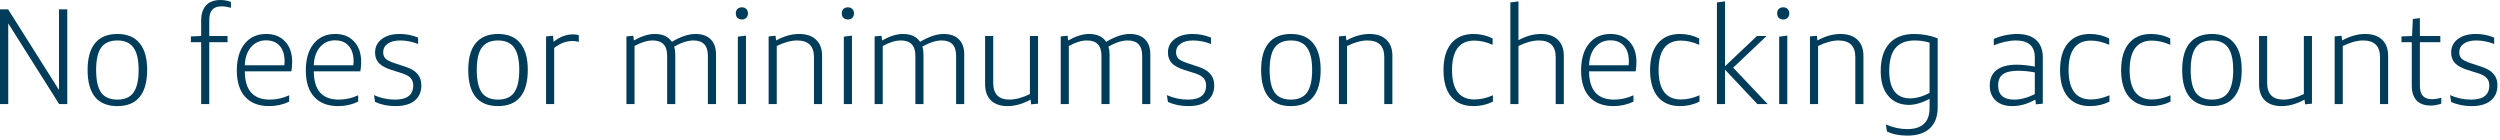
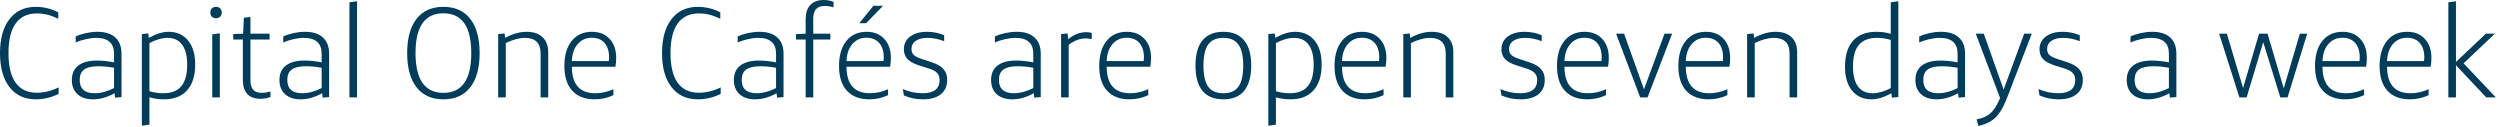
- <svg xmlns="http://www.w3.org/2000/svg" width="665" height="37" viewBox="0 0 665 37" fill="none">
-   <path d="M651.716 25.308C653.516 26.1 655.376 26.496 657.296 26.496C660.536 26.496 662.156 25.236 662.156 22.716C662.156 21.9 661.916 21.24 661.436 20.736C660.98 20.232 660.212 19.812 659.132 19.476L656.396 18.612C654.86 18.132 653.744 17.532 653.048 16.812C652.352 16.068 652.004 15.132 652.004 14.004C652.004 12.492 652.592 11.292 653.768 10.404C654.968 9.492 656.576 9.036 658.592 9.036C660.296 9.036 661.916 9.36 663.452 10.008V11.7C661.844 11.076 660.26 10.764 658.7 10.764C657.284 10.764 656.168 11.052 655.352 11.628C654.56 12.18 654.164 12.948 654.164 13.932C654.164 14.628 654.38 15.192 654.812 15.624C655.268 16.032 656.072 16.428 657.224 16.812L660.068 17.748C661.532 18.228 662.6 18.864 663.272 19.656C663.968 20.448 664.316 21.456 664.316 22.68C664.316 24.456 663.716 25.824 662.516 26.784C661.316 27.744 659.624 28.224 657.44 28.224C655.424 28.224 653.612 27.852 652.004 27.108L651.716 25.308Z" fill="#013D5B" />
-   <path d="M643.69 11.232V22.752C643.69 24 643.954 24.924 644.482 25.524C645.01 26.1 645.826 26.388 646.93 26.388C647.65 26.388 648.466 26.256 649.378 25.992V27.576C648.37 27.912 647.446 28.08 646.606 28.08C644.95 28.08 643.69 27.636 642.826 26.748C641.962 25.836 641.53 24.492 641.53 22.716V11.232H638.794V9.684L641.602 9.576L641.818 5.04L643.69 4.824V9.576H649.126V11.232H643.69Z" fill="#013D5B" />
-   <path d="M633.082 27.684V15.192C633.082 12.24 631.582 10.764 628.582 10.764C627.79 10.764 626.914 10.896 625.954 11.16C625.018 11.424 624.094 11.784 623.182 12.24V27.684H621.022V9.684L622.858 9.504L623.003 10.764C625.091 9.612 627.13 9.036 629.122 9.036C631.066 9.036 632.566 9.54 633.622 10.548C634.702 11.556 635.242 12.984 635.242 14.832V27.684H633.082Z" fill="#013D5B" />
-   <path d="M603.067 9.576V22.068C603.067 25.02 604.519 26.496 607.423 26.496C608.215 26.496 609.079 26.364 610.015 26.1C610.975 25.836 611.911 25.476 612.823 25.02V9.576H614.983V27.576L613.147 27.756L613.003 26.496C610.915 27.648 608.875 28.224 606.883 28.224C604.987 28.224 603.511 27.72 602.455 26.712C601.423 25.68 600.907 24.252 600.907 22.428V9.576H603.067Z" fill="#013D5B" />
-   <path d="M588.379 28.224C585.763 28.224 583.783 27.42 582.439 25.812C581.119 24.18 580.459 21.78 580.459 18.612C580.459 15.468 581.119 13.092 582.439 11.484C583.783 9.852 585.763 9.036 588.379 9.036C590.995 9.036 592.963 9.852 594.283 11.484C595.627 13.092 596.299 15.468 596.299 18.612C596.299 21.78 595.627 24.18 594.283 25.812C592.963 27.42 590.995 28.224 588.379 28.224ZM588.379 26.496C590.347 26.496 591.775 25.872 592.663 24.624C593.575 23.352 594.031 21.348 594.031 18.612C594.031 15.9 593.575 13.92 592.663 12.672C591.775 11.4 590.347 10.764 588.379 10.764C586.411 10.764 584.971 11.4 584.059 12.672C583.171 13.92 582.727 15.9 582.727 18.612C582.727 21.348 583.171 23.352 584.059 24.624C584.971 25.872 586.411 26.496 588.379 26.496Z" fill="#013D5B" />
-   <path d="M577.357 27.036C575.773 27.828 574.045 28.224 572.173 28.224C569.629 28.224 567.661 27.396 566.269 25.74C564.901 24.084 564.217 21.72 564.217 18.648C564.217 15.576 564.901 13.212 566.269 11.556C567.661 9.876 569.629 9.036 572.173 9.036C573.973 9.036 575.677 9.432 577.285 10.224V11.916C575.605 11.172 573.973 10.8 572.389 10.8C570.445 10.8 568.969 11.46 567.961 12.78C566.977 14.1 566.485 16.056 566.485 18.648C566.485 21.216 566.977 23.16 567.961 24.48C568.969 25.8 570.445 26.46 572.389 26.46C574.021 26.46 575.677 26.088 577.357 25.344V27.036Z" fill="#013D5B" />
-   <path d="M561.115 27.036C559.531 27.828 557.803 28.224 555.931 28.224C553.387 28.224 551.419 27.396 550.027 25.74C548.659 24.084 547.975 21.72 547.975 18.648C547.975 15.576 548.659 13.212 550.027 11.556C551.419 9.876 553.387 9.036 555.931 9.036C557.731 9.036 559.435 9.432 561.043 10.224V11.916C559.363 11.172 557.731 10.8 556.147 10.8C554.203 10.8 552.727 11.46 551.719 12.78C550.735 14.1 550.243 16.056 550.243 18.648C550.243 21.216 550.735 23.16 551.719 24.48C552.727 25.8 554.203 26.46 556.147 26.46C557.779 26.46 559.435 26.088 561.115 25.344V27.036Z" fill="#013D5B" />
-   <path d="M541.548 27.756L541.404 26.496C539.34 27.648 537.3 28.224 535.284 28.224C533.436 28.224 531.972 27.744 530.892 26.784C529.812 25.8 529.272 24.456 529.272 22.752C529.272 20.952 529.872 19.584 531.072 18.648C532.296 17.688 534.084 17.208 536.436 17.208C537.852 17.208 539.46 17.376 541.26 17.712V15.264C541.26 12.264 539.568 10.764 536.184 10.764C535.296 10.764 534.324 10.884 533.268 11.124C532.212 11.364 531.24 11.676 530.352 12.06V10.368C531.216 9.96 532.2 9.636 533.304 9.396C534.432 9.156 535.5 9.036 536.508 9.036C538.764 9.036 540.468 9.576 541.62 10.656C542.796 11.712 543.384 13.248 543.384 15.264V27.576L541.548 27.756ZM535.788 26.496C536.652 26.496 537.564 26.364 538.524 26.1C539.484 25.836 540.396 25.476 541.26 25.02V19.26C539.748 18.972 538.26 18.828 536.796 18.828C534.948 18.828 533.604 19.14 532.764 19.764C531.924 20.388 531.504 21.372 531.504 22.716C531.504 25.236 532.932 26.496 535.788 26.496Z" fill="#013D5B" />
-   <path d="M507.36 36.072C505.224 36.072 503.412 35.7 501.924 34.956L501.636 33.12C503.604 33.936 505.476 34.344 507.252 34.344C511.26 34.344 513.264 32.484 513.264 28.764V26.28C512.352 26.784 511.416 27.18 510.456 27.468C509.52 27.756 508.644 27.9 507.828 27.9C505.476 27.9 503.628 27.108 502.284 25.524C500.94 23.94 500.268 21.744 500.268 18.936C500.268 15.744 501.024 13.296 502.536 11.592C504.072 9.888 506.28 9.036 509.16 9.036C511.344 9.036 513.432 9.42 515.424 10.188V28.584C515.424 30.984 514.728 32.832 513.336 34.128C511.944 35.424 509.952 36.072 507.36 36.072ZM508.116 26.172C508.908 26.172 509.76 26.04 510.672 25.776C511.584 25.512 512.448 25.152 513.264 24.696V11.34C512.016 10.956 510.708 10.764 509.34 10.764C507.036 10.764 505.32 11.436 504.192 12.78C503.088 14.1 502.536 16.14 502.536 18.9C502.536 21.276 503.004 23.088 503.94 24.336C504.9 25.56 506.292 26.172 508.116 26.172Z" fill="#013D5B" />
-   <path d="M493.512 27.684V15.192C493.512 12.24 492.012 10.764 489.012 10.764C488.22 10.764 487.344 10.896 486.384 11.16C485.448 11.424 484.524 11.784 483.612 12.24V27.684H481.452V9.684L483.288 9.504L483.432 10.764C485.52 9.612 487.56 9.036 489.552 9.036C491.496 9.036 492.996 9.54 494.052 10.548C495.132 11.556 495.672 12.984 495.672 14.832V27.684H493.512Z" fill="#013D5B" />
-   <path d="M473.261 27.684V9.756L475.421 9.468V27.684H473.261ZM474.341 5.184C473.861 5.184 473.465 5.04 473.153 4.752C472.865 4.464 472.721 4.068 472.721 3.564C472.721 3.06 472.865 2.664 473.153 2.376C473.465 2.088 473.861 1.944 474.341 1.944C474.821 1.944 475.205 2.088 475.493 2.376C475.805 2.664 475.961 3.06 475.961 3.564C475.961 4.068 475.805 4.464 475.493 4.752C475.205 5.04 474.821 5.184 474.341 5.184Z" fill="#013D5B" />
-   <path d="M456.702 27.684V0.648L458.862 0.36V17.604L467.358 9.576H469.914L461.022 18L470.202 27.684H467.466L458.862 18.54V27.684H456.702Z" fill="#013D5B" />
-   <path d="M452.06 27.036C450.476 27.828 448.748 28.224 446.876 28.224C444.332 28.224 442.364 27.396 440.972 25.74C439.604 24.084 438.92 21.72 438.92 18.648C438.92 15.576 439.604 13.212 440.972 11.556C442.364 9.876 444.332 9.036 446.876 9.036C448.676 9.036 450.38 9.432 451.988 10.224V11.916C450.308 11.172 448.676 10.8 447.092 10.8C445.148 10.8 443.672 11.46 442.664 12.78C441.68 14.1 441.188 16.056 441.188 18.648C441.188 21.216 441.68 23.16 442.664 24.48C443.672 25.8 445.148 26.46 447.092 26.46C448.724 26.46 450.38 26.088 452.06 25.344V27.036Z" fill="#013D5B" />
-   <path d="M434.501 27.036C432.845 27.828 431.069 28.224 429.173 28.224C426.413 28.224 424.289 27.408 422.801 25.776C421.313 24.144 420.569 21.804 420.569 18.756C420.569 15.732 421.265 13.356 422.657 11.628C424.049 9.9 425.957 9.036 428.381 9.036C430.517 9.036 432.197 9.708 433.421 11.052C434.669 12.372 435.293 14.184 435.293 16.488C435.293 17.352 435.221 18.18 435.077 18.972H422.693C422.717 23.988 424.937 26.496 429.353 26.496C431.129 26.496 432.845 26.112 434.501 25.344V27.036ZM428.345 10.728C426.713 10.728 425.381 11.328 424.349 12.528C423.317 13.728 422.765 15.336 422.693 17.352H433.205C433.253 16.968 433.277 16.632 433.277 16.344C433.277 14.568 432.845 13.188 431.981 12.204C431.117 11.22 429.905 10.728 428.345 10.728Z" fill="#013D5B" />
-   <path d="M401.753 27.684V0.648L403.913 0.36V10.692C405.929 9.588 407.909 9.036 409.853 9.036C411.797 9.036 413.297 9.54 414.353 10.548C415.433 11.556 415.973 12.984 415.973 14.832V27.684H413.813V15.192C413.813 12.24 412.313 10.764 409.313 10.764C408.521 10.764 407.645 10.896 406.685 11.16C405.749 11.424 404.825 11.784 403.913 12.24V27.684H401.753Z" fill="#013D5B" />
-   <path d="M397.111 27.036C395.527 27.828 393.799 28.224 391.927 28.224C389.383 28.224 387.415 27.396 386.023 25.74C384.655 24.084 383.971 21.72 383.971 18.648C383.971 15.576 384.655 13.212 386.023 11.556C387.415 9.876 389.383 9.036 391.927 9.036C393.727 9.036 395.431 9.432 397.039 10.224V11.916C395.359 11.172 393.727 10.8 392.143 10.8C390.199 10.8 388.723 11.46 387.715 12.78C386.731 14.1 386.239 16.056 386.239 18.648C386.239 21.216 386.731 23.16 387.715 24.48C388.723 25.8 390.199 26.46 392.143 26.46C393.775 26.46 395.431 26.088 397.111 25.344V27.036Z" fill="#013D5B" />
-   <path d="M368.215 27.684V15.192C368.215 12.24 366.715 10.764 363.715 10.764C362.923 10.764 362.047 10.896 361.087 11.16C360.151 11.424 359.227 11.784 358.315 12.24V27.684H356.155V9.684L357.991 9.504L358.135 10.764C360.223 9.612 362.263 9.036 364.255 9.036C366.199 9.036 367.699 9.54 368.755 10.548C369.835 11.556 370.375 12.984 370.375 14.832V27.684H368.215Z" fill="#013D5B" />
-   <path d="M343.376 28.224C340.76 28.224 338.78 27.42 337.436 25.812C336.116 24.18 335.456 21.78 335.456 18.612C335.456 15.468 336.116 13.092 337.436 11.484C338.78 9.852 340.76 9.036 343.376 9.036C345.992 9.036 347.96 9.852 349.28 11.484C350.624 13.092 351.296 15.468 351.296 18.612C351.296 21.78 350.624 24.18 349.28 25.812C347.96 27.42 345.992 28.224 343.376 28.224ZM343.376 26.496C345.344 26.496 346.772 25.872 347.66 24.624C348.572 23.352 349.028 21.348 349.028 18.612C349.028 15.9 348.572 13.92 347.66 12.672C346.772 11.4 345.344 10.764 343.376 10.764C341.408 10.764 339.968 11.4 339.056 12.672C338.168 13.92 337.724 15.9 337.724 18.612C337.724 21.348 338.168 23.352 339.056 24.624C339.968 25.872 341.408 26.496 343.376 26.496Z" fill="#013D5B" />
-   <path d="M310.384 25.308C312.184 26.1 314.044 26.496 315.964 26.496C319.204 26.496 320.824 25.236 320.824 22.716C320.824 21.9 320.584 21.24 320.104 20.736C319.648 20.232 318.88 19.812 317.8 19.476L315.064 18.612C313.528 18.132 312.412 17.532 311.716 16.812C311.02 16.068 310.672 15.132 310.672 14.004C310.672 12.492 311.26 11.292 312.436 10.404C313.636 9.492 315.244 9.036 317.26 9.036C318.964 9.036 320.584 9.36 322.12 10.008V11.7C320.512 11.076 318.928 10.764 317.368 10.764C315.952 10.764 314.836 11.052 314.02 11.628C313.228 12.18 312.832 12.948 312.832 13.932C312.832 14.628 313.048 15.192 313.48 15.624C313.936 16.032 314.74 16.428 315.892 16.812L318.736 17.748C320.2 18.228 321.268 18.864 321.94 19.656C322.636 20.448 322.984 21.456 322.984 22.68C322.984 24.456 322.384 25.824 321.184 26.784C319.984 27.744 318.292 28.224 316.108 28.224C314.092 28.224 312.28 27.852 310.672 27.108L310.384 25.308Z" fill="#013D5B" />
-   <path d="M303.823 27.684V14.832C303.823 12.12 302.539 10.764 299.971 10.764C298.483 10.764 296.779 11.304 294.859 12.384C295.051 13.032 295.147 13.728 295.147 14.472V27.684H292.987V14.832C292.987 12.12 291.703 10.764 289.135 10.764C287.695 10.764 286.087 11.256 284.311 12.24V27.684H282.151V9.684L283.987 9.504L284.131 10.764C286.171 9.612 288.019 9.036 289.675 9.036C291.787 9.036 293.311 9.732 294.247 11.124C296.575 9.732 298.663 9.036 300.511 9.036C302.263 9.036 303.607 9.504 304.543 10.44C305.503 11.376 305.983 12.72 305.983 14.472V27.684H303.823Z" fill="#013D5B" />
-   <path d="M264.196 9.576V22.068C264.196 25.02 265.648 26.496 268.552 26.496C269.344 26.496 270.208 26.364 271.144 26.1C272.104 25.836 273.04 25.476 273.952 25.02V9.576H276.112V27.576L274.276 27.756L274.132 26.496C272.044 27.648 270.004 28.224 268.012 28.224C266.116 28.224 264.64 27.72 263.584 26.712C262.552 25.68 262.036 24.252 262.036 22.428V9.576H264.196Z" fill="#013D5B" />
-   <path d="M254.323 27.684V14.832C254.323 12.12 253.039 10.764 250.471 10.764C248.983 10.764 247.279 11.304 245.359 12.384C245.551 13.032 245.647 13.728 245.647 14.472V27.684H243.487V14.832C243.487 12.12 242.203 10.764 239.635 10.764C238.195 10.764 236.587 11.256 234.811 12.24V27.684H232.651V9.684L234.487 9.504L234.631 10.764C236.671 9.612 238.519 9.036 240.175 9.036C242.287 9.036 243.811 9.732 244.747 11.124C247.075 9.732 249.163 9.036 251.011 9.036C252.763 9.036 254.107 9.504 255.043 10.44C256.003 11.376 256.483 12.72 256.483 14.472V27.684H254.323Z" fill="#013D5B" />
-   <path d="M224.46 27.684V9.756L226.62 9.468V27.684H224.46ZM225.54 5.184C225.06 5.184 224.664 5.04 224.352 4.752C224.064 4.464 223.92 4.068 223.92 3.564C223.92 3.06 224.064 2.664 224.352 2.376C224.664 2.088 225.06 1.944 225.54 1.944C226.02 1.944 226.404 2.088 226.692 2.376C227.004 2.664 227.16 3.06 227.16 3.564C227.16 4.068 227.004 4.464 226.692 4.752C226.404 5.04 226.02 5.184 225.54 5.184Z" fill="#013D5B" />
-   <path d="M216.516 27.684V15.192C216.516 12.24 215.016 10.764 212.016 10.764C211.224 10.764 210.348 10.896 209.388 11.16C208.452 11.424 207.528 11.784 206.616 12.24V27.684H204.456V9.684L206.292 9.504L206.436 10.764C208.524 9.612 210.564 9.036 212.556 9.036C214.5 9.036 216 9.54 217.056 10.548C218.136 11.556 218.676 12.984 218.676 14.832V27.684H216.516Z" fill="#013D5B" />
-   <path d="M196.265 27.684V9.756L198.425 9.468V27.684H196.265ZM197.345 5.184C196.865 5.184 196.469 5.04 196.157 4.752C195.869 4.464 195.725 4.068 195.725 3.564C195.725 3.06 195.869 2.664 196.157 2.376C196.469 2.088 196.865 1.944 197.345 1.944C197.825 1.944 198.209 2.088 198.497 2.376C198.809 2.664 198.965 3.06 198.965 3.564C198.965 4.068 198.809 4.464 198.497 4.752C198.209 5.04 197.825 5.184 197.345 5.184Z" fill="#013D5B" />
-   <path d="M188.3 27.684V14.832C188.3 12.12 187.016 10.764 184.448 10.764C182.96 10.764 181.256 11.304 179.336 12.384C179.528 13.032 179.624 13.728 179.624 14.472V27.684H177.464V14.832C177.464 12.12 176.18 10.764 173.612 10.764C172.172 10.764 170.564 11.256 168.788 12.24V27.684H166.628V9.684L168.464 9.504L168.608 10.764C170.648 9.612 172.496 9.036 174.152 9.036C176.264 9.036 177.788 9.732 178.724 11.124C181.052 9.732 183.14 9.036 184.988 9.036C186.74 9.036 188.084 9.504 189.02 10.44C189.98 11.376 190.46 12.72 190.46 14.472V27.684H188.3Z" fill="#013D5B" />
-   <path d="M145.253 27.684V9.684L147.089 9.504L147.269 11.124C148.877 9.804 150.593 9.144 152.417 9.144C153.065 9.144 153.581 9.216 153.965 9.36V11.124C153.341 10.98 152.789 10.908 152.309 10.908C150.605 10.908 148.973 11.52 147.413 12.744V27.684H145.253Z" fill="#013D5B" />
-   <path d="M132.473 28.224C129.857 28.224 127.877 27.42 126.533 25.812C125.213 24.18 124.553 21.78 124.553 18.612C124.553 15.468 125.213 13.092 126.533 11.484C127.877 9.852 129.857 9.036 132.473 9.036C135.089 9.036 137.057 9.852 138.377 11.484C139.721 13.092 140.393 15.468 140.393 18.612C140.393 21.78 139.721 24.18 138.377 25.812C137.057 27.42 135.089 28.224 132.473 28.224ZM132.473 26.496C134.441 26.496 135.869 25.872 136.757 24.624C137.669 23.352 138.125 21.348 138.125 18.612C138.125 15.9 137.669 13.92 136.757 12.672C135.869 11.4 134.441 10.764 132.473 10.764C130.505 10.764 129.065 11.4 128.153 12.672C127.265 13.92 126.821 15.9 126.821 18.612C126.821 21.348 127.265 23.352 128.153 24.624C129.065 25.872 130.505 26.496 132.473 26.496Z" fill="#013D5B" />
-   <path d="M99.482 25.308C101.282 26.1 103.142 26.496 105.062 26.496C108.302 26.496 109.922 25.236 109.922 22.716C109.922 21.9 109.682 21.24 109.202 20.736C108.746 20.232 107.978 19.812 106.898 19.476L104.162 18.612C102.626 18.132 101.51 17.532 100.814 16.812C100.118 16.068 99.77 15.132 99.77 14.004C99.77 12.492 100.358 11.292 101.534 10.404C102.734 9.492 104.342 9.036 106.358 9.036C108.062 9.036 109.682 9.36 111.218 10.008V11.7C109.61 11.076 108.026 10.764 106.466 10.764C105.05 10.764 103.934 11.052 103.118 11.628C102.326 12.18 101.93 12.948 101.93 13.932C101.93 14.628 102.146 15.192 102.578 15.624C103.034 16.032 103.838 16.428 104.99 16.812L107.834 17.748C109.298 18.228 110.366 18.864 111.038 19.656C111.734 20.448 112.082 21.456 112.082 22.68C112.082 24.456 111.482 25.824 110.282 26.784C109.082 27.744 107.39 28.224 105.206 28.224C103.19 28.224 101.378 27.852 99.77 27.108L99.482 25.308Z" fill="#013D5B" />
-   <path d="M95.278 27.036C93.622 27.828 91.846 28.224 89.95 28.224C87.19 28.224 85.066 27.408 83.578 25.776C82.09 24.144 81.346 21.804 81.346 18.756C81.346 15.732 82.042 13.356 83.434 11.628C84.826 9.9 86.734 9.036 89.158 9.036C91.294 9.036 92.974 9.708 94.198 11.052C95.446 12.372 96.07 14.184 96.07 16.488C96.07 17.352 95.998 18.18 95.854 18.972H83.47C83.494 23.988 85.714 26.496 90.13 26.496C91.906 26.496 93.622 26.112 95.278 25.344V27.036ZM89.122 10.728C87.49 10.728 86.158 11.328 85.126 12.528C84.094 13.728 83.542 15.336 83.47 17.352H93.982C94.03 16.968 94.054 16.632 94.054 16.344C94.054 14.568 93.622 13.188 92.758 12.204C91.894 11.22 90.682 10.728 89.122 10.728Z" fill="#013D5B" />
-   <path d="M76.927 27.036C75.271 27.828 73.495 28.224 71.599 28.224C68.839 28.224 66.715 27.408 65.227 25.776C63.739 24.144 62.995 21.804 62.995 18.756C62.995 15.732 63.691 13.356 65.083 11.628C66.475 9.9 68.383 9.036 70.807 9.036C72.943 9.036 74.623 9.708 75.847 11.052C77.095 12.372 77.719 14.184 77.719 16.488C77.719 17.352 77.647 18.18 77.503 18.972H65.119C65.143 23.988 67.363 26.496 71.779 26.496C73.555 26.496 75.271 26.112 76.927 25.344V27.036ZM70.771 10.728C69.139 10.728 67.807 11.328 66.775 12.528C65.743 13.728 65.191 15.336 65.119 17.352H75.631C75.679 16.968 75.703 16.632 75.703 16.344C75.703 14.568 75.271 13.188 74.407 12.204C73.543 11.22 72.331 10.728 70.771 10.728Z" fill="#013D5B" />
-   <path d="M53.507 27.684V11.232H50.771V9.684L53.507 9.576V5.508C53.507 3.732 53.939 2.376 54.803 1.44C55.691 0.48 56.975 0 58.655 0C59.567 0 60.491 0.168 61.427 0.504V2.088C60.563 1.824 59.735 1.692 58.943 1.692C57.815 1.692 56.987 1.992 56.459 2.592C55.931 3.168 55.667 4.08 55.667 5.328V9.576H60.527V11.232H55.667V27.684H53.507Z" fill="#013D5B" />
-   <path d="M31.223 28.224C28.607 28.224 26.627 27.42 25.283 25.812C23.963 24.18 23.303 21.78 23.303 18.612C23.303 15.468 23.963 13.092 25.283 11.484C26.627 9.852 28.607 9.036 31.223 9.036C33.839 9.036 35.807 9.852 37.127 11.484C38.471 13.092 39.143 15.468 39.143 18.612C39.143 21.78 38.471 24.18 37.127 25.812C35.807 27.42 33.839 28.224 31.223 28.224ZM31.223 26.496C33.191 26.496 34.619 25.872 35.507 24.624C36.419 23.352 36.875 21.348 36.875 18.612C36.875 15.9 36.419 13.92 35.507 12.672C34.619 11.4 33.191 10.764 31.223 10.764C29.255 10.764 27.815 11.4 26.903 12.672C26.015 13.92 25.571 15.9 25.571 18.612C25.571 21.348 26.015 23.352 26.903 24.624C27.815 25.872 29.255 26.496 31.223 26.496Z" fill="#013D5B" />
-   <path d="M15.696 2.484H17.892V27.684H15.732L2.196 6.228V27.684H0V2.484H2.16L15.696 23.94V2.484Z" fill="#013D5B" />
+ <svg xmlns="http://www.w3.org/2000/svg" width="592" height="30" viewBox="0 0 592 30" fill="none">
+   <path d="M579.771 23.07V0.54L581.571 0.3V14.67L588.651 7.98H590.781L583.371 15L591.021 23.07H588.741L581.571 15.45V23.07H579.771Z" fill="#013D5B" />
+   <path d="M575.099 22.53C573.719 23.19 572.239 23.52 570.659 23.52C568.359 23.52 566.589 22.84 565.349 21.48C564.109 20.12 563.489 18.17 563.489 15.63C563.489 13.11 564.069 11.13 565.229 9.69C566.389 8.25 567.978 7.53 569.998 7.53C571.778 7.53 573.178 8.09 574.198 9.21C575.238 10.31 575.758 11.82 575.758 13.74C575.758 14.46 575.698 15.15 575.578 15.81H565.258C565.278 19.99 567.128 22.08 570.808 22.08C572.288 22.08 573.719 21.76 575.099 21.12V22.53ZM569.969 8.94C568.609 8.94 567.498 9.44 566.638 10.44C565.778 11.44 565.318 12.78 565.258 14.46H574.018C574.058 14.14 574.078 13.86 574.078 13.62C574.078 12.14 573.718 10.99 572.998 10.17C572.278 9.35 571.269 8.94 569.969 8.94Z" fill="#013D5B" />
+   <path d="M559.806 22.53C558.426 23.19 556.946 23.52 555.366 23.52C553.066 23.52 551.296 22.84 550.056 21.48C548.816 20.12 548.196 18.17 548.196 15.63C548.196 13.11 548.776 11.13 549.936 9.69C551.096 8.25 552.686 7.53 554.706 7.53C556.486 7.53 557.886 8.09 558.906 9.21C559.946 10.31 560.466 11.82 560.466 13.74C560.466 14.46 560.406 15.15 560.286 15.81H549.966C549.986 19.99 551.836 22.08 555.516 22.08C556.996 22.08 558.426 21.76 559.806 21.12V22.53ZM554.676 8.94C553.316 8.94 552.206 9.44 551.346 10.44C550.486 11.44 550.026 12.78 549.966 14.46H558.726C558.766 14.14 558.786 13.86 558.786 13.62C558.786 12.14 558.426 10.99 557.706 10.17C556.986 9.35 555.976 8.94 554.676 8.94Z" fill="#013D5B" />
+   <path d="M539.982 23.07L535.932 9.99L532.002 23.07H530.292L525.492 7.98H527.322L531.162 20.85L534.942 7.98H536.952L540.792 20.94L544.602 7.98H546.342L541.692 23.07H539.982Z" fill="#013D5B" />
+   <path d="M513.836 23.13L513.716 22.08C511.996 23.04 510.296 23.52 508.616 23.52C507.076 23.52 505.856 23.12 504.956 22.32C504.056 21.5 503.606 20.38 503.606 18.96C503.606 17.46 504.106 16.32 505.106 15.54C506.126 14.74 507.616 14.34 509.576 14.34C510.756 14.34 512.096 14.48 513.596 14.76V12.72C513.596 10.22 512.186 8.97 509.366 8.97C508.626 8.97 507.816 9.07 506.936 9.27C506.056 9.47 505.246 9.73 504.506 10.05V8.64C505.226 8.3 506.046 8.03 506.966 7.83C507.906 7.63 508.796 7.53 509.636 7.53C511.516 7.53 512.936 7.98 513.896 8.88C514.876 9.76 515.366 11.04 515.366 12.72V22.98L513.836 23.13ZM509.036 22.08C509.756 22.08 510.516 21.97 511.316 21.75C512.116 21.53 512.876 21.23 513.596 20.85V16.05C512.336 15.81 511.096 15.69 509.876 15.69C508.336 15.69 507.216 15.95 506.516 16.47C505.816 16.99 505.466 17.81 505.466 18.93C505.466 21.03 506.656 22.08 509.036 22.08Z" fill="#013D5B" />
+   <path d="M482.713 21.09C484.213 21.75 485.763 22.08 487.363 22.08C490.063 22.08 491.413 21.03 491.413 18.93C491.413 18.25 491.213 17.7 490.813 17.28C490.433 16.86 489.793 16.51 488.893 16.23L486.613 15.51C485.333 15.11 484.403 14.61 483.823 14.01C483.243 13.39 482.953 12.61 482.953 11.67C482.953 10.41 483.443 9.41 484.423 8.67C485.423 7.91 486.763 7.53 488.443 7.53C489.863 7.53 491.213 7.8 492.493 8.34V9.75C491.153 9.23 489.833 8.97 488.533 8.97C487.353 8.97 486.423 9.21 485.743 9.69C485.083 10.15 484.753 10.79 484.753 11.61C484.753 12.19 484.933 12.66 485.293 13.02C485.673 13.36 486.343 13.69 487.303 14.01L489.673 14.79C490.893 15.19 491.783 15.72 492.343 16.38C492.923 17.04 493.213 17.88 493.213 18.9C493.213 20.38 492.713 21.52 491.713 22.32C490.713 23.12 489.303 23.52 487.483 23.52C485.803 23.52 484.293 23.21 482.953 22.59L482.713 21.09Z" fill="#013D5B" />
+   <path d="M468.073 28.26C469.493 28 470.603 27.5 471.403 26.76C472.203 26.02 472.943 24.84 473.623 23.22L467.863 7.98H469.753L474.463 21.21L479.323 7.98H481.123L475.363 22.92C474.823 24.36 474.253 25.53 473.653 26.43C473.073 27.35 472.383 28.07 471.583 28.59C470.783 29.13 469.743 29.54 468.463 29.82L468.073 28.26Z" fill="#013D5B" />
+   <path d="M463.797 23.13L463.677 22.08C461.957 23.04 460.257 23.52 458.577 23.52C457.037 23.52 455.817 23.12 454.917 22.32C454.017 21.5 453.567 20.38 453.567 18.96C453.567 17.46 454.067 16.32 455.067 15.54C456.087 14.74 457.577 14.34 459.537 14.34C460.717 14.34 462.057 14.48 463.557 14.76V12.72C463.557 10.22 462.147 8.97 459.327 8.97C458.587 8.97 457.777 9.07 456.897 9.27C456.017 9.47 455.207 9.73 454.467 10.05V8.64C455.187 8.3 456.007 8.03 456.927 7.83C457.867 7.63 458.757 7.53 459.597 7.53C461.477 7.53 462.897 7.98 463.857 8.88C464.837 9.76 465.327 11.04 465.327 12.72V22.98L463.797 23.13ZM458.997 22.08C459.717 22.08 460.477 21.97 461.277 21.75C462.077 21.53 462.837 21.23 463.557 20.85V16.05C462.297 15.81 461.057 15.69 459.837 15.69C458.297 15.69 457.177 15.95 456.477 16.47C455.777 16.99 455.427 17.81 455.427 18.93C455.427 21.03 456.617 22.08 458.997 22.08Z" fill="#013D5B" />
+   <path d="M449.527 0.3V22.98L447.997 23.13L447.877 22.08C446.177 23.04 444.617 23.52 443.197 23.52C441.237 23.52 439.697 22.84 438.577 21.48C437.457 20.1 436.897 18.2 436.897 15.78C436.897 13.12 437.527 11.08 438.787 9.66C440.067 8.24 441.907 7.53 444.307 7.53C445.547 7.53 446.687 7.69 447.727 8.01V0.54L449.527 0.3ZM443.437 22.08C444.097 22.08 444.807 21.97 445.567 21.75C446.327 21.53 447.047 21.23 447.727 20.85V9.45C446.687 9.13 445.597 8.97 444.457 8.97C442.537 8.97 441.107 9.53 440.167 10.65C439.247 11.75 438.787 13.45 438.787 15.75C438.787 17.81 439.177 19.38 439.957 20.46C440.757 21.54 441.917 22.08 443.437 22.08Z" fill="#013D5B" />
+   <path d="M423.767 23.07V12.66C423.767 10.2 422.517 8.97 420.017 8.97C419.357 8.97 418.627 9.08 417.827 9.3C417.047 9.52 416.277 9.82 415.517 10.2V23.07H413.717V8.07L415.247 7.92L415.367 8.97C417.107 8.01 418.807 7.53 420.467 7.53C422.087 7.53 423.337 7.95 424.217 8.79C425.117 9.63 425.567 10.82 425.567 12.36V23.07H423.767Z" fill="#013D5B" />
+   <path d="M409.044 22.53C407.664 23.19 406.184 23.52 404.604 23.52C402.304 23.52 400.534 22.84 399.294 21.48C398.054 20.12 397.434 18.17 397.434 15.63C397.434 13.11 398.014 11.13 399.174 9.69C400.334 8.25 401.924 7.53 403.944 7.53C405.724 7.53 407.124 8.09 408.144 9.21C409.184 10.31 409.704 11.82 409.704 13.74C409.704 14.46 409.644 15.15 409.524 15.81H399.204C399.224 19.99 401.074 22.08 404.754 22.08C406.234 22.08 407.664 21.76 409.044 21.12V22.53ZM403.914 8.94C402.554 8.94 401.444 9.44 400.584 10.44C399.724 11.44 399.264 12.78 399.204 14.46H407.964C408.004 14.14 408.024 13.86 408.024 13.62C408.024 12.14 407.664 10.99 406.944 10.17C406.224 9.35 405.214 8.94 403.914 8.94Z" fill="#013D5B" />
+   <path d="M388.397 23.07L382.697 7.98H384.587L389.297 21.15L394.157 7.98H395.957L390.137 23.07H388.397Z" fill="#013D5B" />
+   <path d="M380.304 22.53C378.924 23.19 377.444 23.52 375.864 23.52C373.564 23.52 371.794 22.84 370.554 21.48C369.314 20.12 368.694 18.17 368.694 15.63C368.694 13.11 369.274 11.13 370.434 9.69C371.594 8.25 373.184 7.53 375.204 7.53C376.984 7.53 378.384 8.09 379.404 9.21C380.444 10.31 380.964 11.82 380.964 13.74C380.964 14.46 380.904 15.15 380.784 15.81H370.464C370.484 19.99 372.334 22.08 376.014 22.08C377.494 22.08 378.924 21.76 380.304 21.12V22.53ZM375.174 8.94C373.814 8.94 372.704 9.44 371.844 10.44C370.984 11.44 370.524 12.78 370.464 14.46H379.224C379.264 14.14 379.284 13.86 379.284 13.62C379.284 12.14 378.924 10.99 378.204 10.17C377.484 9.35 376.474 8.94 375.174 8.94Z" fill="#013D5B" />
+   <path d="M355.301 21.09C356.801 21.75 358.351 22.08 359.951 22.08C362.651 22.08 364.001 21.03 364.001 18.93C364.001 18.25 363.801 17.7 363.401 17.28C363.021 16.86 362.381 16.51 361.481 16.23L359.201 15.51C357.921 15.11 356.991 14.61 356.411 14.01C355.831 13.39 355.541 12.61 355.541 11.67C355.541 10.41 356.031 9.41 357.011 8.67C358.011 7.91 359.351 7.53 361.031 7.53C362.451 7.53 363.801 7.8 365.081 8.34V9.75C363.741 9.23 362.421 8.97 361.121 8.97C359.941 8.97 359.011 9.21 358.331 9.69C357.671 10.15 357.341 10.79 357.341 11.61C357.341 12.19 357.521 12.66 357.881 13.02C358.261 13.36 358.931 13.69 359.891 14.01L362.261 14.79C363.481 15.19 364.371 15.72 364.931 16.38C365.511 17.04 365.801 17.88 365.801 18.9C365.801 20.38 365.301 21.52 364.301 22.32C363.301 23.12 361.891 23.52 360.071 23.52C358.391 23.52 356.881 23.21 355.541 22.59L355.301 21.09Z" fill="#013D5B" />
+   <path d="M342.351 23.07V12.66C342.351 10.2 341.101 8.97 338.601 8.97C337.941 8.97 337.211 9.08 336.411 9.3C335.631 9.52 334.861 9.82 334.101 10.2V23.07H332.301V8.07L333.831 7.92L333.951 8.97C335.691 8.01 337.391 7.53 339.051 7.53C340.671 7.53 341.921 7.95 342.801 8.79C343.701 9.63 344.151 10.82 344.151 12.36V23.07H342.351Z" fill="#013D5B" />
+   <path d="M327.628 22.53C326.248 23.19 324.768 23.52 323.188 23.52C320.888 23.52 319.118 22.84 317.878 21.48C316.638 20.12 316.018 18.17 316.018 15.63C316.018 13.11 316.598 11.13 317.758 9.69C318.918 8.25 320.508 7.53 322.528 7.53C324.308 7.53 325.708 8.09 326.728 9.21C327.768 10.31 328.288 11.82 328.288 13.74C328.288 14.46 328.228 15.15 328.108 15.81H317.788C317.808 19.99 319.658 22.08 323.338 22.08C324.818 22.08 326.248 21.76 327.628 21.12V22.53ZM322.498 8.94C321.138 8.94 320.028 9.44 319.168 10.44C318.308 11.44 317.848 12.78 317.788 14.46H326.548C326.588 14.14 326.608 13.86 326.608 13.62C326.608 12.14 326.248 10.99 325.528 10.17C324.808 9.35 323.798 8.94 322.498 8.94Z" fill="#013D5B" />
+   <path d="M300.338 29.76V8.07L301.868 7.92L301.988 8.97C303.688 8.01 305.248 7.53 306.668 7.53C308.628 7.53 310.168 8.22 311.288 9.6C312.408 10.96 312.968 12.85 312.968 15.27C312.968 17.93 312.328 19.97 311.048 21.39C309.788 22.81 307.958 23.52 305.558 23.52C304.318 23.52 303.178 23.36 302.138 23.04V29.52L300.338 29.76ZM306.428 8.97C305.768 8.97 305.058 9.08 304.298 9.3C303.538 9.52 302.818 9.82 302.138 10.2V21.6C303.178 21.92 304.268 22.08 305.408 22.08C307.328 22.08 308.748 21.53 309.668 20.43C310.608 19.31 311.078 17.6 311.078 15.3C311.078 13.24 310.678 11.67 309.878 10.59C309.098 9.51 307.948 8.97 306.428 8.97Z" fill="#013D5B" />
+   <path d="M289.688 23.52C287.508 23.52 285.858 22.85 284.738 21.51C283.638 20.15 283.088 18.15 283.088 15.51C283.088 12.89 283.638 10.91 284.738 9.57C285.858 8.21 287.508 7.53 289.688 7.53C291.868 7.53 293.508 8.21 294.608 9.57C295.728 10.91 296.288 12.89 296.288 15.51C296.288 18.15 295.728 20.15 294.608 21.51C293.508 22.85 291.868 23.52 289.688 23.52ZM289.688 22.08C291.328 22.08 292.518 21.56 293.258 20.52C294.018 19.46 294.398 17.79 294.398 15.51C294.398 13.25 294.018 11.6 293.258 10.56C292.518 9.5 291.328 8.97 289.688 8.97C288.048 8.97 286.848 9.5 286.088 10.56C285.348 11.6 284.978 13.25 284.978 15.51C284.978 17.79 285.348 19.46 286.088 20.52C286.848 21.56 288.048 22.08 289.688 22.08Z" fill="#013D5B" />
+   <path d="M271.905 22.53C270.525 23.19 269.045 23.52 267.465 23.52C265.165 23.52 263.395 22.84 262.155 21.48C260.915 20.12 260.295 18.17 260.295 15.63C260.295 13.11 260.875 11.13 262.035 9.69C263.195 8.25 264.785 7.53 266.805 7.53C268.585 7.53 269.985 8.09 271.005 9.21C272.045 10.31 272.565 11.82 272.565 13.74C272.565 14.46 272.505 15.15 272.385 15.81H262.065C262.085 19.99 263.935 22.08 267.615 22.08C269.095 22.08 270.525 21.76 271.905 21.12V22.53ZM266.775 8.94C265.415 8.94 264.305 9.44 263.445 10.44C262.585 11.44 262.125 12.78 262.065 14.46H270.825C270.865 14.14 270.885 13.86 270.885 13.62C270.885 12.14 270.525 10.99 269.805 10.17C269.085 9.35 268.075 8.94 266.775 8.94Z" fill="#013D5B" />
+   <path d="M251.266 23.07V8.07L252.796 7.92L252.946 9.27C254.286 8.17 255.716 7.62 257.236 7.62C257.776 7.62 258.206 7.68 258.526 7.8V9.27C258.006 9.15 257.546 9.09 257.146 9.09C255.726 9.09 254.366 9.6 253.066 10.62V23.07H251.266Z" fill="#013D5B" />
+   <path d="M244.92 23.13L244.8 22.08C243.08 23.04 241.38 23.52 239.7 23.52C238.16 23.52 236.94 23.12 236.04 22.32C235.14 21.5 234.69 20.38 234.69 18.96C234.69 17.46 235.19 16.32 236.19 15.54C237.21 14.74 238.7 14.34 240.66 14.34C241.84 14.34 243.18 14.48 244.68 14.76V12.72C244.68 10.22 243.27 8.97 240.45 8.97C239.71 8.97 238.9 9.07 238.02 9.27C237.14 9.47 236.33 9.73 235.59 10.05V8.64C236.31 8.3 237.13 8.03 238.05 7.83C238.99 7.63 239.88 7.53 240.72 7.53C242.6 7.53 244.02 7.98 244.98 8.88C245.96 9.76 246.45 11.04 246.45 12.72V22.98L244.92 23.13ZM240.12 22.08C240.84 22.08 241.6 21.97 242.4 21.75C243.2 21.53 243.96 21.23 244.68 20.85V16.05C243.42 15.81 242.18 15.69 240.96 15.69C239.42 15.69 238.3 15.95 237.6 16.47C236.9 16.99 236.55 17.81 236.55 18.93C236.55 21.03 237.74 22.08 240.12 22.08Z" fill="#013D5B" />
+   <path d="M213.797 21.09C215.297 21.75 216.847 22.08 218.447 22.08C221.147 22.08 222.497 21.03 222.497 18.93C222.497 18.25 222.297 17.7 221.897 17.28C221.517 16.86 220.877 16.51 219.977 16.23L217.697 15.51C216.417 15.11 215.487 14.61 214.907 14.01C214.327 13.39 214.037 12.61 214.037 11.67C214.037 10.41 214.527 9.41 215.507 8.67C216.507 7.91 217.847 7.53 219.527 7.53C220.947 7.53 222.297 7.8 223.577 8.34V9.75C222.237 9.23 220.917 8.97 219.617 8.97C218.437 8.97 217.507 9.21 216.827 9.69C216.167 10.15 215.837 10.79 215.837 11.61C215.837 12.19 216.017 12.66 216.377 13.02C216.757 13.36 217.427 13.69 218.387 14.01L220.757 14.79C221.977 15.19 222.867 15.72 223.427 16.38C224.007 17.04 224.297 17.88 224.297 18.9C224.297 20.38 223.797 21.52 222.797 22.32C221.797 23.12 220.387 23.52 218.567 23.52C216.887 23.52 215.377 23.21 214.037 22.59L213.797 21.09Z" fill="#013D5B" />
+   <path d="M210.294 22.53C208.914 23.19 207.434 23.52 205.854 23.52C203.554 23.52 201.784 22.84 200.544 21.48C199.304 20.12 198.684 18.17 198.684 15.63C198.684 13.11 199.264 11.13 200.424 9.69C201.584 8.25 203.174 7.53 205.194 7.53C206.974 7.53 208.374 8.09 209.394 9.21C210.434 10.31 210.954 11.82 210.954 13.74C210.954 14.46 210.894 15.15 210.774 15.81H200.454C200.474 19.99 202.324 22.08 206.004 22.08C207.484 22.08 208.914 21.76 210.294 21.12V22.53ZM205.164 8.94C203.804 8.94 202.694 9.44 201.834 10.44C200.974 11.44 200.514 12.78 200.454 14.46H209.214C209.254 14.14 209.274 13.86 209.274 13.62C209.274 12.14 208.914 10.99 208.194 10.17C207.474 9.35 206.464 8.94 205.164 8.94ZM203.484 5.49L206.814 1.38H209.094L205.104 5.49H203.484Z" fill="#013D5B" />
+   <path d="M190.778 23.07V9.36H188.498V8.07L190.778 7.98V4.59C190.778 3.11 191.138 1.98 191.858 1.2C192.598 0.4 193.668 0 195.068 0C195.828 0 196.598 0.14 197.378 0.42V1.74C196.658 1.52 195.968 1.41 195.308 1.41C194.368 1.41 193.678 1.66 193.238 2.16C192.798 2.64 192.578 3.4 192.578 4.44V7.98H196.628V9.36H192.578V23.07H190.778Z" fill="#013D5B" />
+   <path d="M184.012 23.13L183.892 22.08C182.172 23.04 180.471 23.52 178.791 23.52C177.251 23.52 176.032 23.12 175.132 22.32C174.232 21.5 173.781 20.38 173.781 18.96C173.781 17.46 174.281 16.32 175.281 15.54C176.301 14.74 177.791 14.34 179.751 14.34C180.931 14.34 182.271 14.48 183.771 14.76V12.72C183.771 10.22 182.361 8.97 179.541 8.97C178.801 8.97 177.991 9.07 177.111 9.27C176.231 9.47 175.421 9.73 174.681 10.05V8.64C175.401 8.3 176.221 8.03 177.141 7.83C178.081 7.63 178.971 7.53 179.811 7.53C181.691 7.53 183.112 7.98 184.072 8.88C185.052 9.76 185.542 11.04 185.542 12.72V22.98L184.012 23.13ZM179.212 22.08C179.932 22.08 180.692 21.97 181.492 21.75C182.292 21.53 183.051 21.23 183.771 20.85V16.05C182.511 15.81 181.271 15.69 180.051 15.69C178.511 15.69 177.391 15.95 176.691 16.47C175.991 16.99 175.641 17.81 175.641 18.93C175.641 21.03 176.832 22.08 179.212 22.08Z" fill="#013D5B" />
+   <path d="M170.658 22.23C168.938 23.09 167.138 23.52 165.258 23.52C162.598 23.52 160.518 22.56 159.018 20.64C157.518 18.7 156.768 16.01 156.768 12.57C156.768 9.13 157.518 6.45 159.018 4.53C160.518 2.59 162.598 1.62 165.258 1.62C167.078 1.62 168.848 2.05 170.568 2.91V4.44C169.648 4 168.788 3.68 167.988 3.48C167.188 3.28 166.358 3.18 165.498 3.18C163.278 3.18 161.598 3.98 160.458 5.58C159.338 7.16 158.778 9.49 158.778 12.57C158.778 15.65 159.338 17.99 160.458 19.59C161.598 21.17 163.278 21.96 165.498 21.96C167.198 21.96 168.918 21.54 170.658 20.7V22.23Z" fill="#013D5B" />
+   <path d="M145.255 22.53C143.875 23.19 142.395 23.52 140.815 23.52C138.515 23.52 136.745 22.84 135.505 21.48C134.265 20.12 133.645 18.17 133.645 15.63C133.645 13.11 134.225 11.13 135.385 9.69C136.545 8.25 138.135 7.53 140.155 7.53C141.935 7.53 143.335 8.09 144.355 9.21C145.395 10.31 145.915 11.82 145.915 13.74C145.915 14.46 145.855 15.15 145.735 15.81H135.415C135.435 19.99 137.285 22.08 140.965 22.08C142.445 22.08 143.875 21.76 145.255 21.12V22.53ZM140.125 8.94C138.765 8.94 137.655 9.44 136.795 10.44C135.935 11.44 135.475 12.78 135.415 14.46H144.175C144.215 14.14 144.235 13.86 144.235 13.62C144.235 12.14 143.875 10.99 143.155 10.17C142.435 9.35 141.425 8.94 140.125 8.94Z" fill="#013D5B" />
+   <path d="M128.015 23.07V12.66C128.015 10.2 126.765 8.97 124.265 8.97C123.605 8.97 122.875 9.08 122.075 9.3C121.295 9.52 120.525 9.82 119.765 10.2V23.07H117.965V8.07L119.495 7.92L119.615 8.97C121.355 8.01 123.055 7.53 124.715 7.53C126.335 7.53 127.585 7.95 128.465 8.79C129.365 9.63 129.815 10.82 129.815 12.36V23.07H128.015Z" fill="#013D5B" />
+   <path d="M104.996 21.99C109.396 21.99 111.596 18.85 111.596 12.57C111.596 6.29 109.396 3.15 104.996 3.15C100.596 3.15 98.396 6.29 98.396 12.57C98.396 18.85 100.596 21.99 104.996 21.99ZM104.996 23.52C102.236 23.52 100.116 22.57 98.636 20.67C97.156 18.77 96.416 16.07 96.416 12.57C96.416 9.07 97.156 6.37 98.636 4.47C100.116 2.57 102.236 1.62 104.996 1.62C107.756 1.62 109.876 2.57 111.356 4.47C112.836 6.37 113.576 9.07 113.576 12.57C113.576 16.07 112.836 18.77 111.356 20.67C109.876 22.57 107.756 23.52 104.996 23.52Z" fill="#013D5B" />
+   <path d="M82.75 23.07V0.54L84.55 0.3V23.07H82.75Z" fill="#013D5B" />
+   <path d="M76.404 23.13L76.284 22.08C74.564 23.04 72.864 23.52 71.184 23.52C69.644 23.52 68.424 23.12 67.524 22.32C66.624 21.5 66.174 20.38 66.174 18.96C66.174 17.46 66.674 16.32 67.674 15.54C68.694 14.74 70.184 14.34 72.144 14.34C73.324 14.34 74.664 14.48 76.164 14.76V12.72C76.164 10.22 74.754 8.97 71.934 8.97C71.194 8.97 70.384 9.07 69.504 9.27C68.624 9.47 67.814 9.73 67.074 10.05V8.64C67.794 8.3 68.614 8.03 69.534 7.83C70.474 7.63 71.364 7.53 72.204 7.53C74.084 7.53 75.504 7.98 76.464 8.88C77.444 9.76 77.934 11.04 77.934 12.72V22.98L76.404 23.13ZM71.604 22.08C72.324 22.08 73.084 21.97 73.884 21.75C74.684 21.53 75.444 21.23 76.164 20.85V16.05C74.904 15.81 73.664 15.69 72.444 15.69C70.904 15.69 69.784 15.95 69.084 16.47C68.384 16.99 68.034 17.81 68.034 18.93C68.034 21.03 69.224 22.08 71.604 22.08Z" fill="#013D5B" />
+   <path d="M59.306 9.36V18.96C59.306 20 59.526 20.77 59.966 21.27C60.406 21.75 61.086 21.99 62.006 21.99C62.606 21.99 63.286 21.88 64.046 21.66V22.98C63.206 23.26 62.436 23.4 61.736 23.4C60.356 23.4 59.306 23.03 58.586 22.29C57.866 21.53 57.506 20.41 57.506 18.93V9.36H55.226V8.07L57.566 7.98L57.746 4.2L59.306 4.02V7.98H63.836V9.36H59.306Z" fill="#013D5B" />
+   <path d="M50.26 23.07V8.13L52.06 7.89V23.07H50.26ZM51.16 4.32C50.76 4.32 50.43 4.2 50.17 3.96C49.93 3.72 49.81 3.39 49.81 2.97C49.81 2.55 49.93 2.22 50.17 1.98C50.43 1.74 50.76 1.62 51.16 1.62C51.56 1.62 51.88 1.74 52.12 1.98C52.38 2.22 52.51 2.55 52.51 2.97C52.51 3.39 52.38 3.72 52.12 3.96C51.88 4.2 51.56 4.32 51.16 4.32Z" fill="#013D5B" />
+   <path d="M33.59 29.76V8.07L35.12 7.92L35.24 8.97C36.94 8.01 38.5 7.53 39.92 7.53C41.88 7.53 43.42 8.22 44.54 9.6C45.66 10.96 46.22 12.85 46.22 15.27C46.22 17.93 45.58 19.97 44.3 21.39C43.04 22.81 41.21 23.52 38.81 23.52C37.57 23.52 36.43 23.36 35.39 23.04V29.52L33.59 29.76ZM39.68 8.97C39.02 8.97 38.31 9.08 37.55 9.3C36.79 9.52 36.07 9.82 35.39 10.2V21.6C36.43 21.92 37.52 22.08 38.66 22.08C40.58 22.08 42 21.53 42.92 20.43C43.86 19.31 44.33 17.6 44.33 15.3C44.33 13.24 43.93 11.67 43.13 10.59C42.35 9.51 41.2 8.97 39.68 8.97Z" fill="#013D5B" />
+   <path d="M27.244 23.13L27.124 22.08C25.404 23.04 23.704 23.52 22.024 23.52C20.484 23.52 19.264 23.12 18.364 22.32C17.464 21.5 17.014 20.38 17.014 18.96C17.014 17.46 17.514 16.32 18.514 15.54C19.534 14.74 21.024 14.34 22.984 14.34C24.164 14.34 25.504 14.48 27.004 14.76V12.72C27.004 10.22 25.594 8.97 22.774 8.97C22.034 8.97 21.224 9.07 20.344 9.27C19.464 9.47 18.654 9.73 17.914 10.05V8.64C18.634 8.3 19.454 8.03 20.374 7.83C21.314 7.63 22.204 7.53 23.044 7.53C24.924 7.53 26.344 7.98 27.304 8.88C28.284 9.76 28.774 11.04 28.774 12.72V22.98L27.244 23.13ZM22.444 22.08C23.164 22.08 23.924 21.97 24.724 21.75C25.524 21.53 26.284 21.23 27.004 20.85V16.05C25.744 15.81 24.504 15.69 23.284 15.69C21.744 15.69 20.624 15.95 19.924 16.47C19.224 16.99 18.874 17.81 18.874 18.93C18.874 21.03 20.064 22.08 22.444 22.08Z" fill="#013D5B" />
+   <path d="M13.89 22.23C12.17 23.09 10.37 23.52 8.49 23.52C5.83 23.52 3.75 22.56 2.25 20.64C0.75 18.7 0 16.01 0 12.57C0 9.13 0.75 6.45 2.25 4.53C3.75 2.59 5.83 1.62 8.49 1.62C10.31 1.62 12.08 2.05 13.8 2.91V4.44C12.88 4 12.02 3.68 11.22 3.48C10.42 3.28 9.59 3.18 8.73 3.18C6.51 3.18 4.83 3.98 3.69 5.58C2.57 7.16 2.01 9.49 2.01 12.57C2.01 15.65 2.57 17.99 3.69 19.59C4.83 21.17 6.51 21.96 8.73 21.96C10.43 21.96 12.15 21.54 13.89 20.7V22.23Z" fill="#013D5B" />
</svg>
